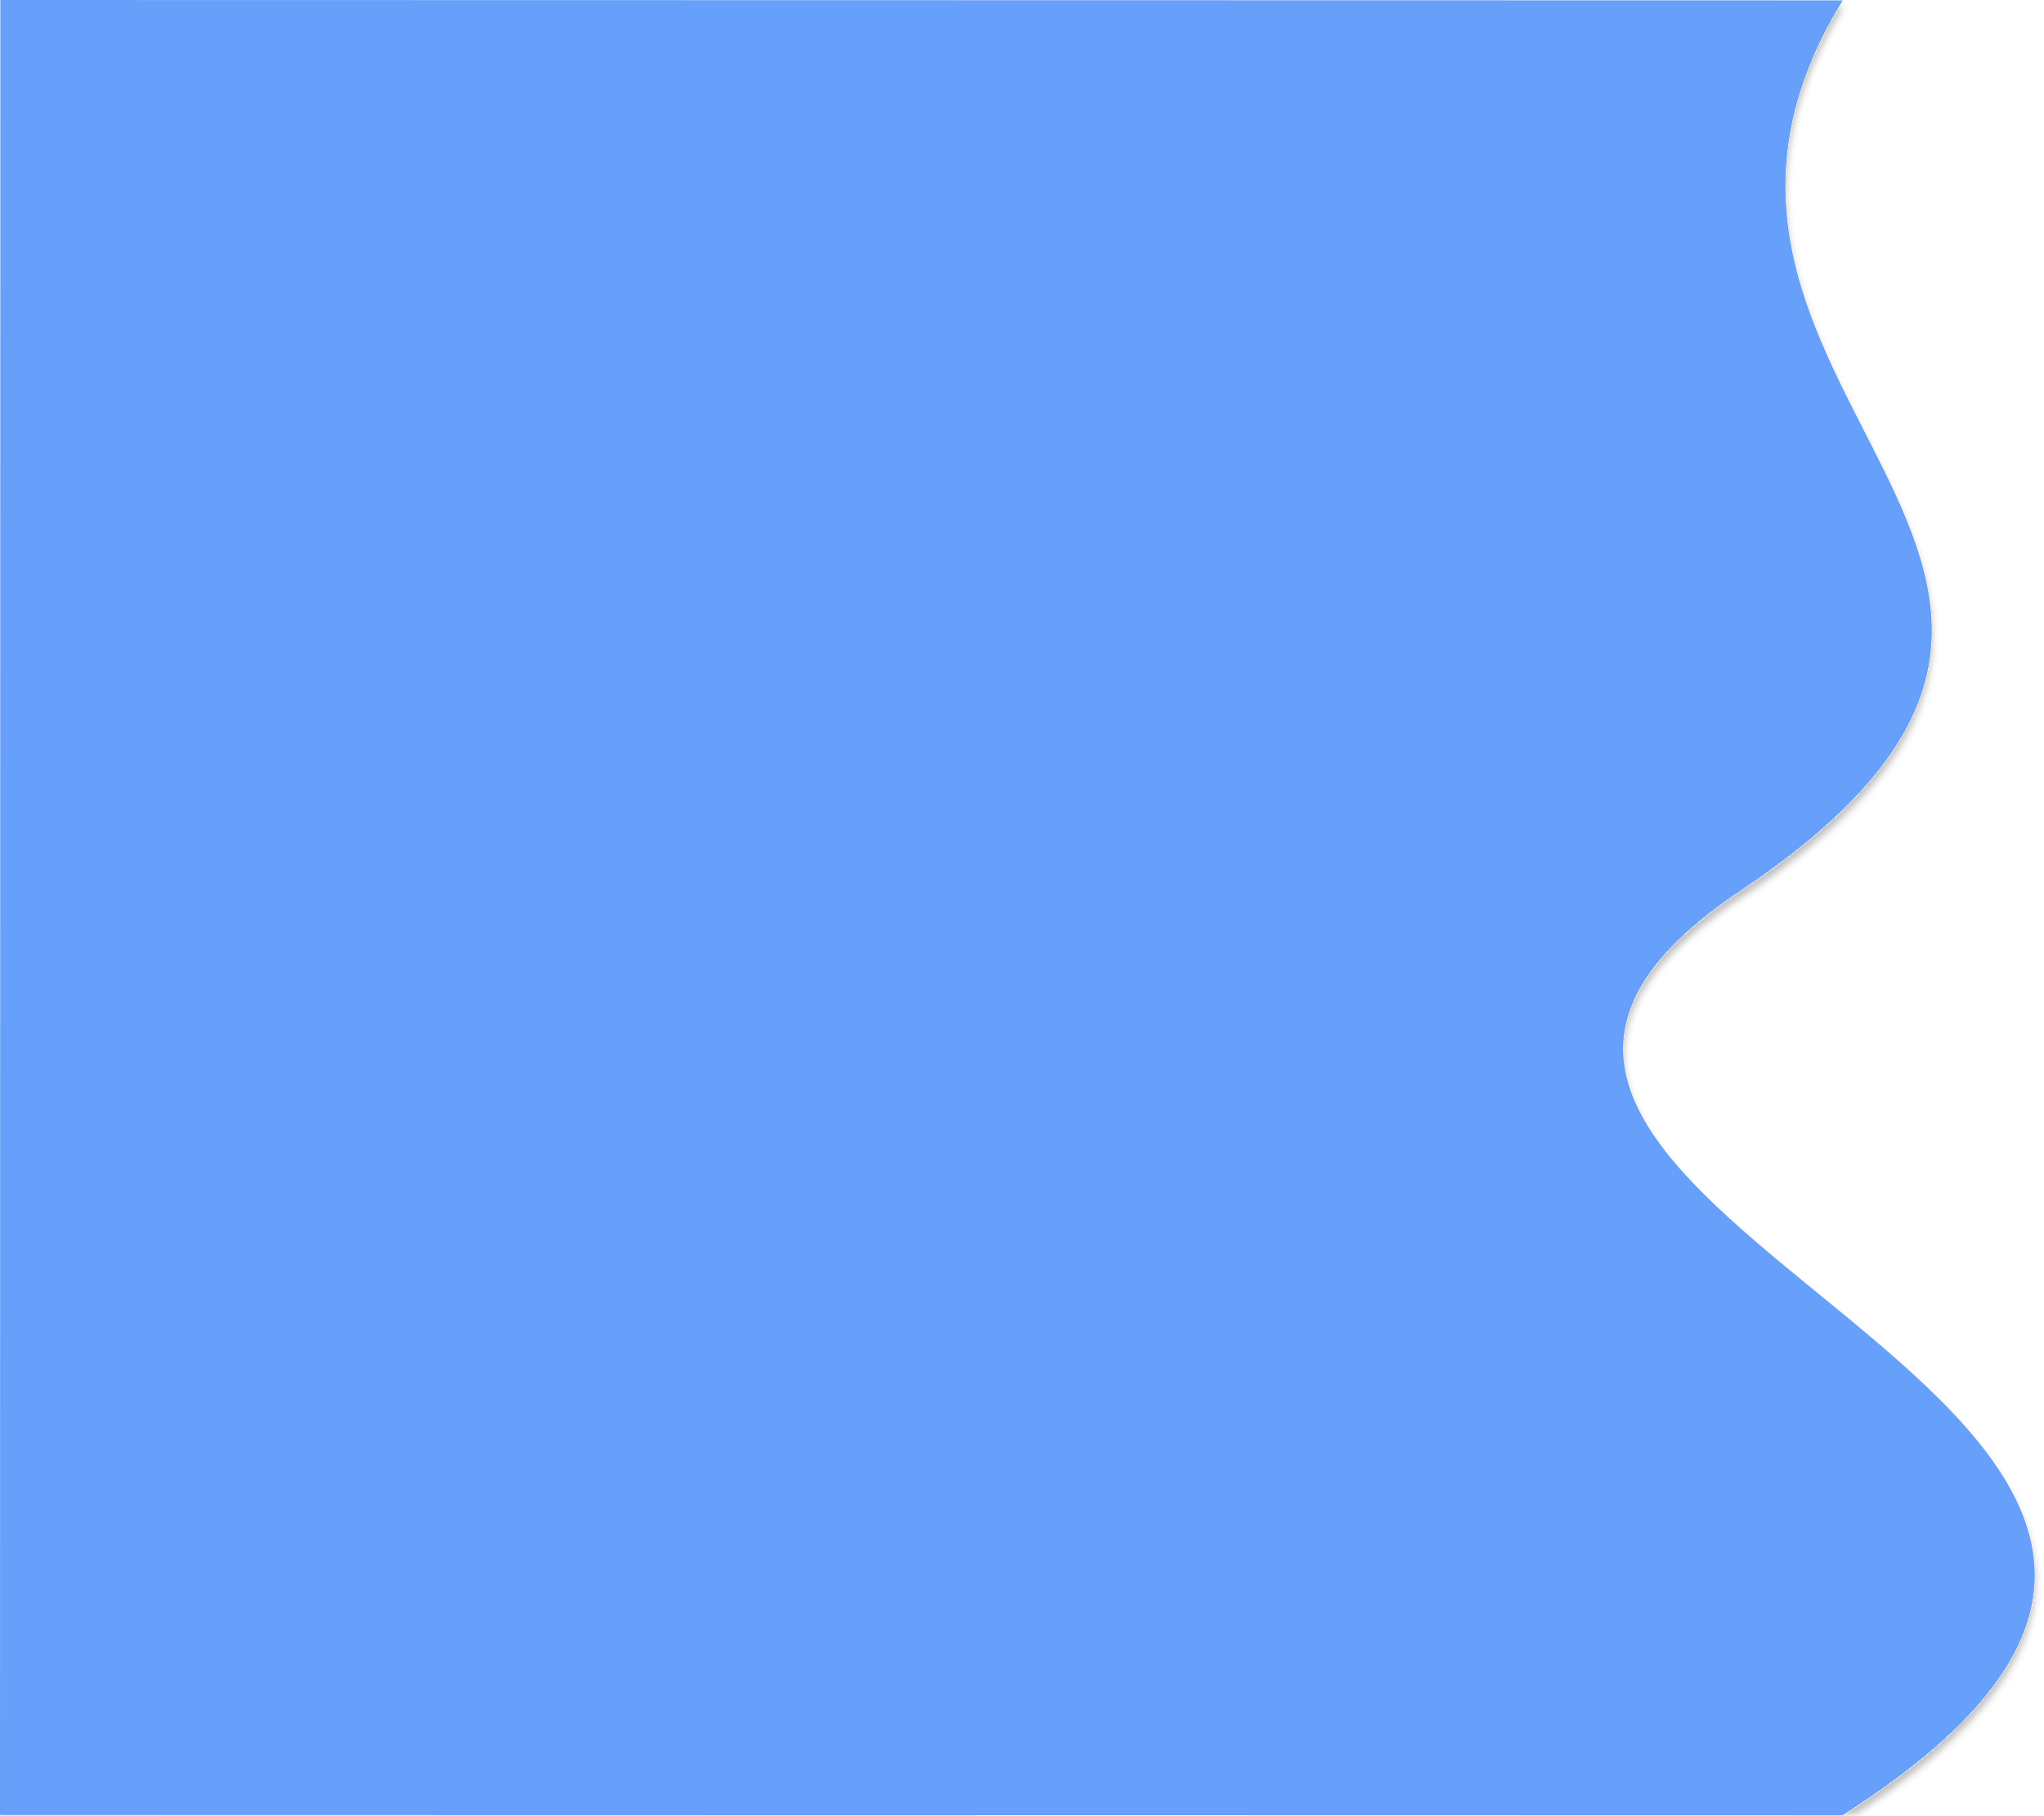
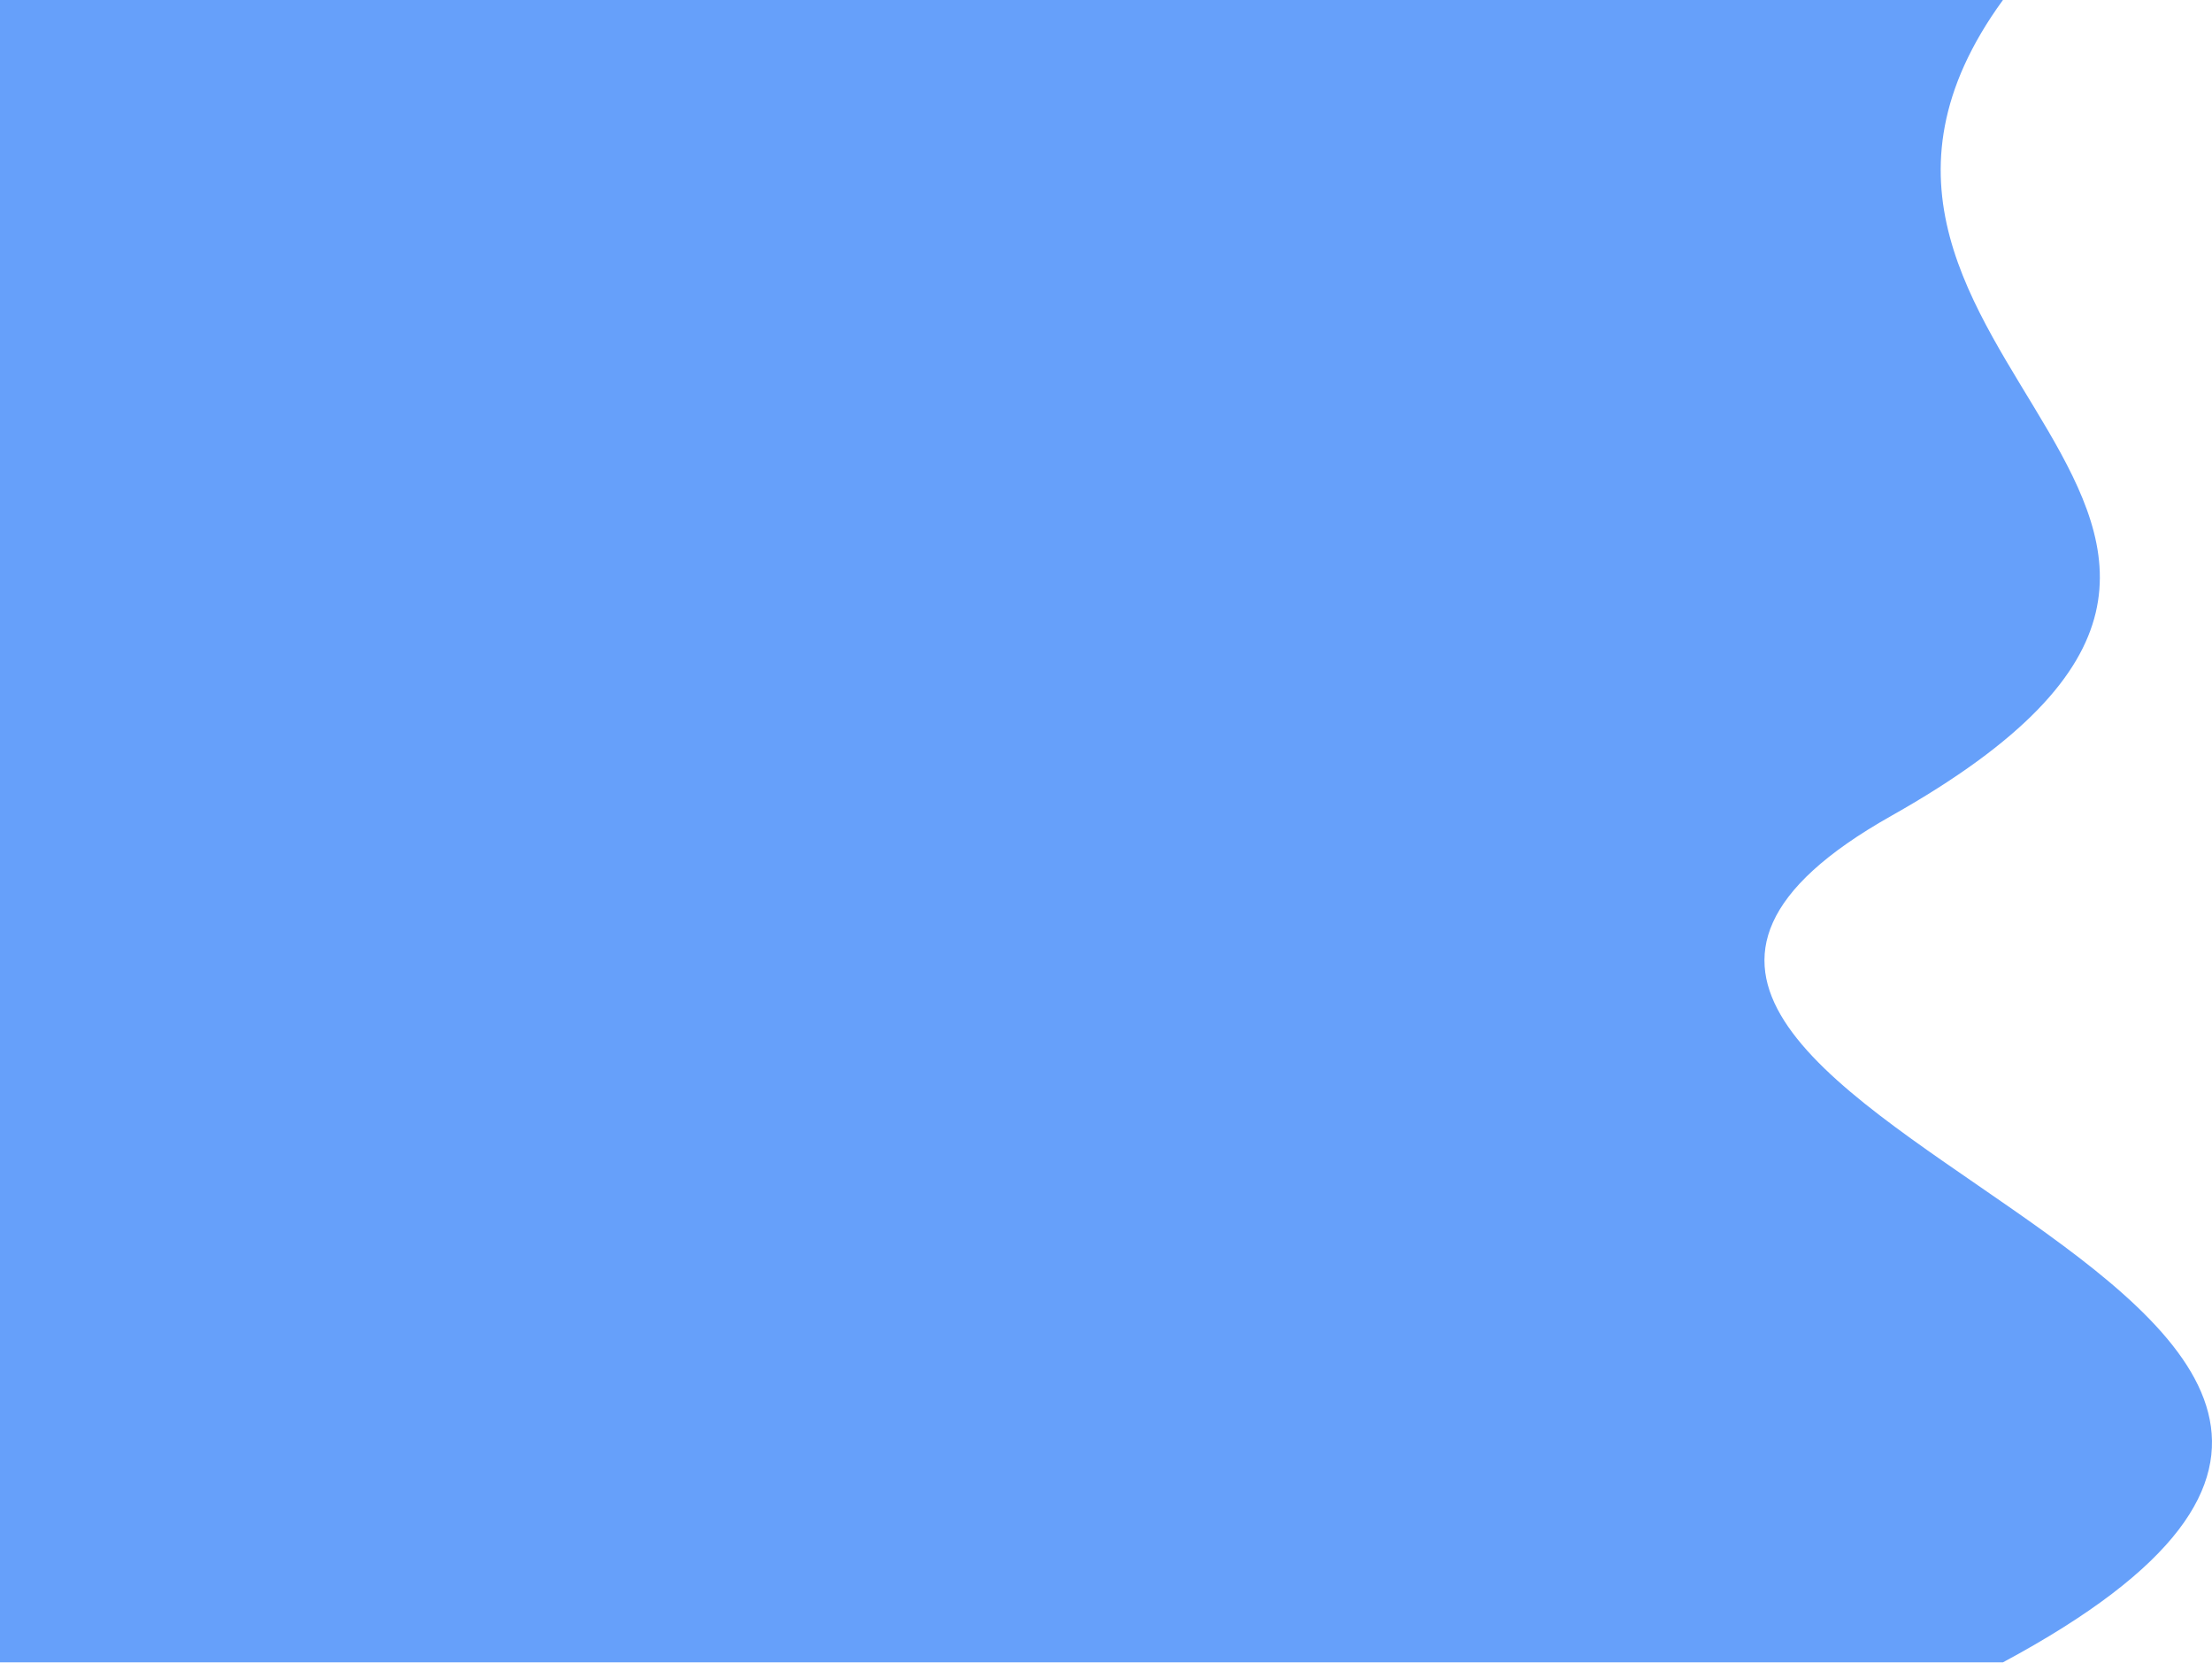
- <svg xmlns="http://www.w3.org/2000/svg" width="1212" height="1077" viewBox="0 0 1212 1077" fill="none">
-   <g filter="url(#filter0_d_319_399)">
-     <path d="M1092.92 1076.86L0.001 1076.64L0.215 3.66308e-06L1093.14 0.217C950.528 232.631 1321.42 335.218 1032.18 528.558C742.946 721.897 1477.36 832.2 1092.92 1076.86Z" fill="#66A0FA" />
-   </g>
-   <defs>
-     <filter id="filter0_d_319_399" x="-3.999" y="0" width="1215.03" height="1084.86" filterUnits="userSpaceOnUse" color-interpolation-filters="sRGB">
-       <feFlood flood-opacity="0" result="BackgroundImageFix" />
-       <feColorMatrix in="SourceAlpha" type="matrix" values="0 0 0 0 0 0 0 0 0 0 0 0 0 0 0 0 0 0 127 0" result="hardAlpha" />
-       <feOffset dy="4" />
-       <feGaussianBlur stdDeviation="2" />
-       <feComposite in2="hardAlpha" operator="out" />
-       <feColorMatrix type="matrix" values="0 0 0 0 0 0 0 0 0 0 0 0 0 0 0 0 0 0 0.25 0" />
-       <feBlend mode="normal" in2="BackgroundImageFix" result="effect1_dropShadow_319_399" />
-       <feBlend mode="normal" in="SourceGraphic" in2="effect1_dropShadow_319_399" result="shape" />
-     </filter>
-   </defs>
+ <svg xmlns="http://www.w3.org/2000/svg" width="1343" height="1009" viewBox="0 0 1343 1009" fill="none">
+   <path d="M1216.07 1009H3.42241e-05V2.52724e-05H1216.07C1057.44 217.839 1470.14 313.911 1148.36 495.157C826.579 676.404 1643.77 779.639 1216.07 1009Z" fill="#66A0FA" />
</svg>
